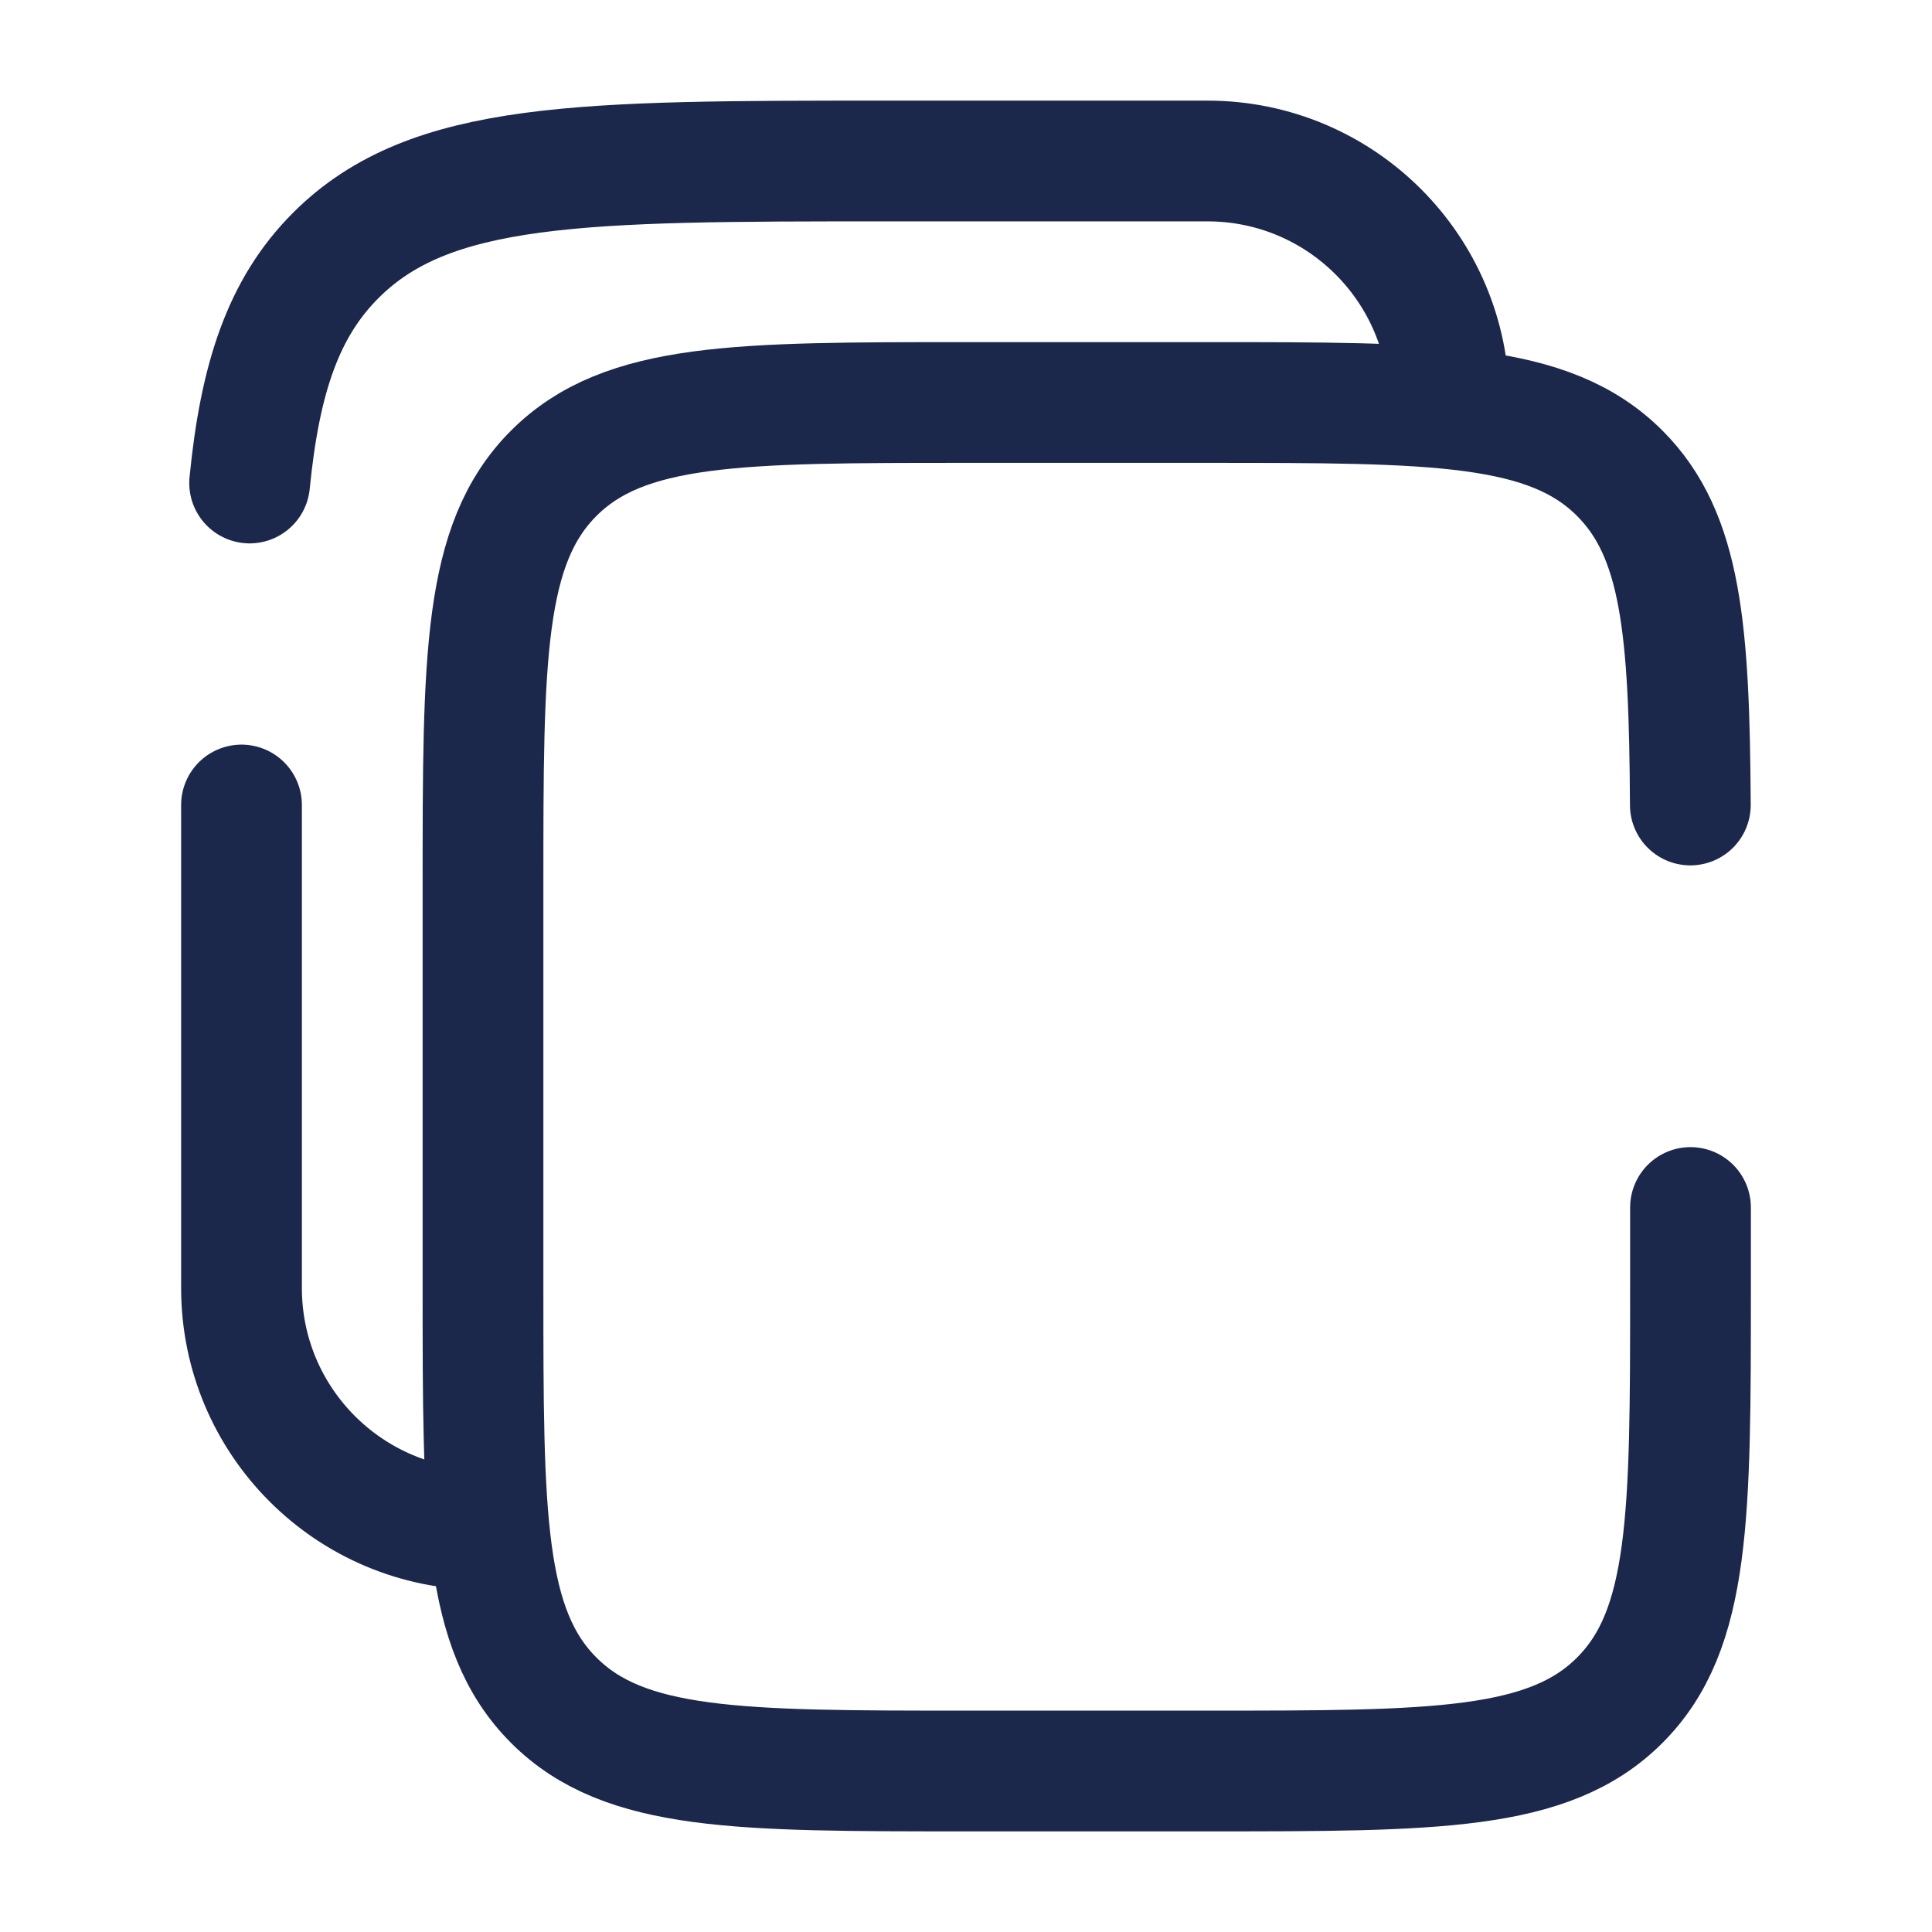
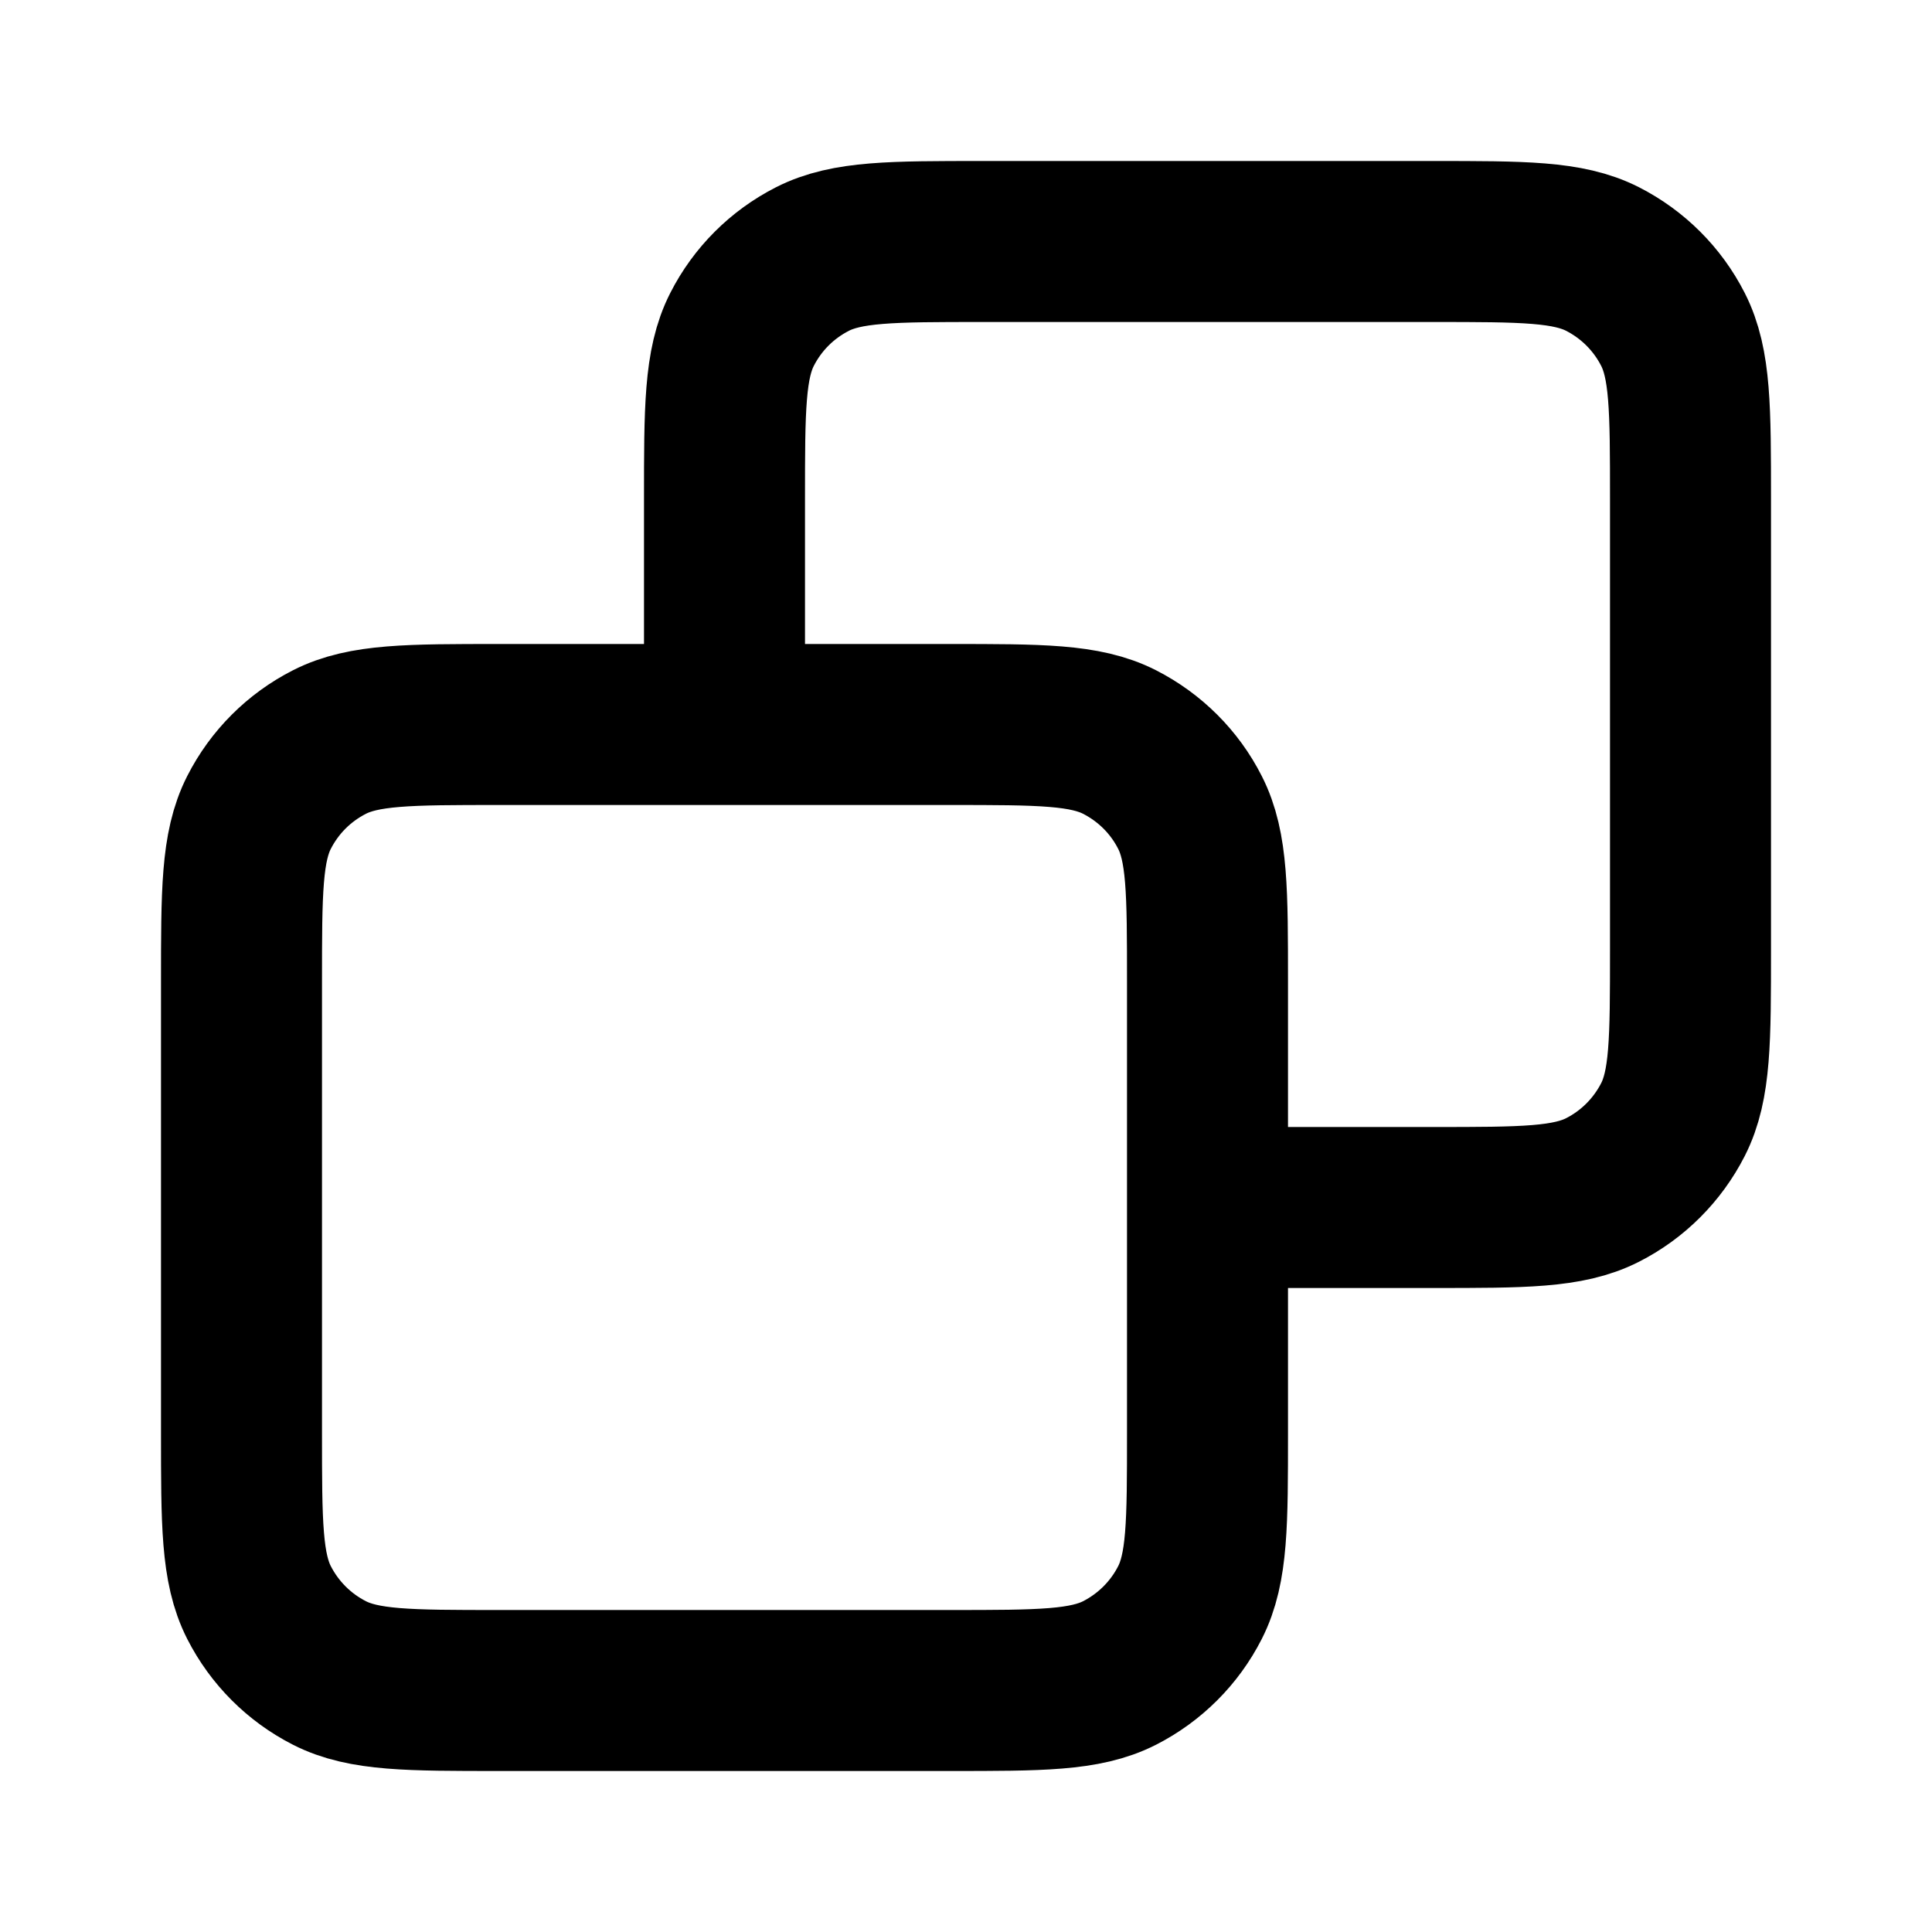
- <svg xmlns="http://www.w3.org/2000/svg" width="800px" height="800px" viewBox="0 0 24 24" fill="none">
-   <path d="M20.998 10C20.986 7.825 20.89 6.647 20.121 5.879C19.243 5 17.828 5 15 5H12C9.172 5 7.757 5 6.879 5.879C6 6.757 6 8.172 6 11V16C6 18.828 6 20.243 6.879 21.121C7.757 22 9.172 22 12 22H15C17.828 22 19.243 22 20.121 21.121C21 20.243 21 18.828 21 16V15" stroke="#1C274C" stroke-width="1.5" stroke-linecap="round" />
-   <path d="M3 10V16C3 17.657 4.343 19 6 19M18 5C18 3.343 16.657 2 15 2H11C7.229 2 5.343 2 4.172 3.172C3.518 3.825 3.229 4.7 3.101 6" stroke="#1C274C" stroke-width="1.5" stroke-linecap="round" />
+ <svg xmlns="http://www.w3.org/2000/svg" viewBox="0 0 24 24" fill="none">
+   <g id="Edit / Copy">
+     <path id="Vector" d="M9 9V6.2C9 5.08 9 4.52 9.218 4.092C9.41 3.715 9.715 3.41 10.092 3.218C10.52 3 11.08 3 12.2 3H17.8C18.92 3 19.48 3 19.908 3.218C20.284 3.41 20.59 3.715 20.782 4.092C21 4.52 21 5.08 21 6.2V11.8C21 12.92 21 13.48 20.782 13.908C20.59 14.284 20.284 14.591 19.908 14.782C19.48 15 18.921 15 17.803 15H15M9 9H6.2C5.08 9 4.52 9 4.092 9.218C3.715 9.41 3.41 9.715 3.218 10.092C3 10.52 3 11.08 3 12.2V17.8C3 18.92 3 19.48 3.218 19.908C3.41 20.284 3.715 20.59 4.092 20.782C4.519 21 5.079 21 6.197 21H11.804C12.921 21 13.48 21 13.908 20.782C14.284 20.59 14.591 20.284 14.782 19.908C15 19.48 15 18.921 15 17.803V15M9 9H11.8C12.92 9 13.48 9 13.908 9.218C14.284 9.41 14.591 9.715 14.782 10.092C15 10.519 15 11.079 15 12.197L15 15" stroke="currentColor" stroke-width="2" stroke-linecap="round" stroke-linejoin="round" />
+   </g>
</svg>
